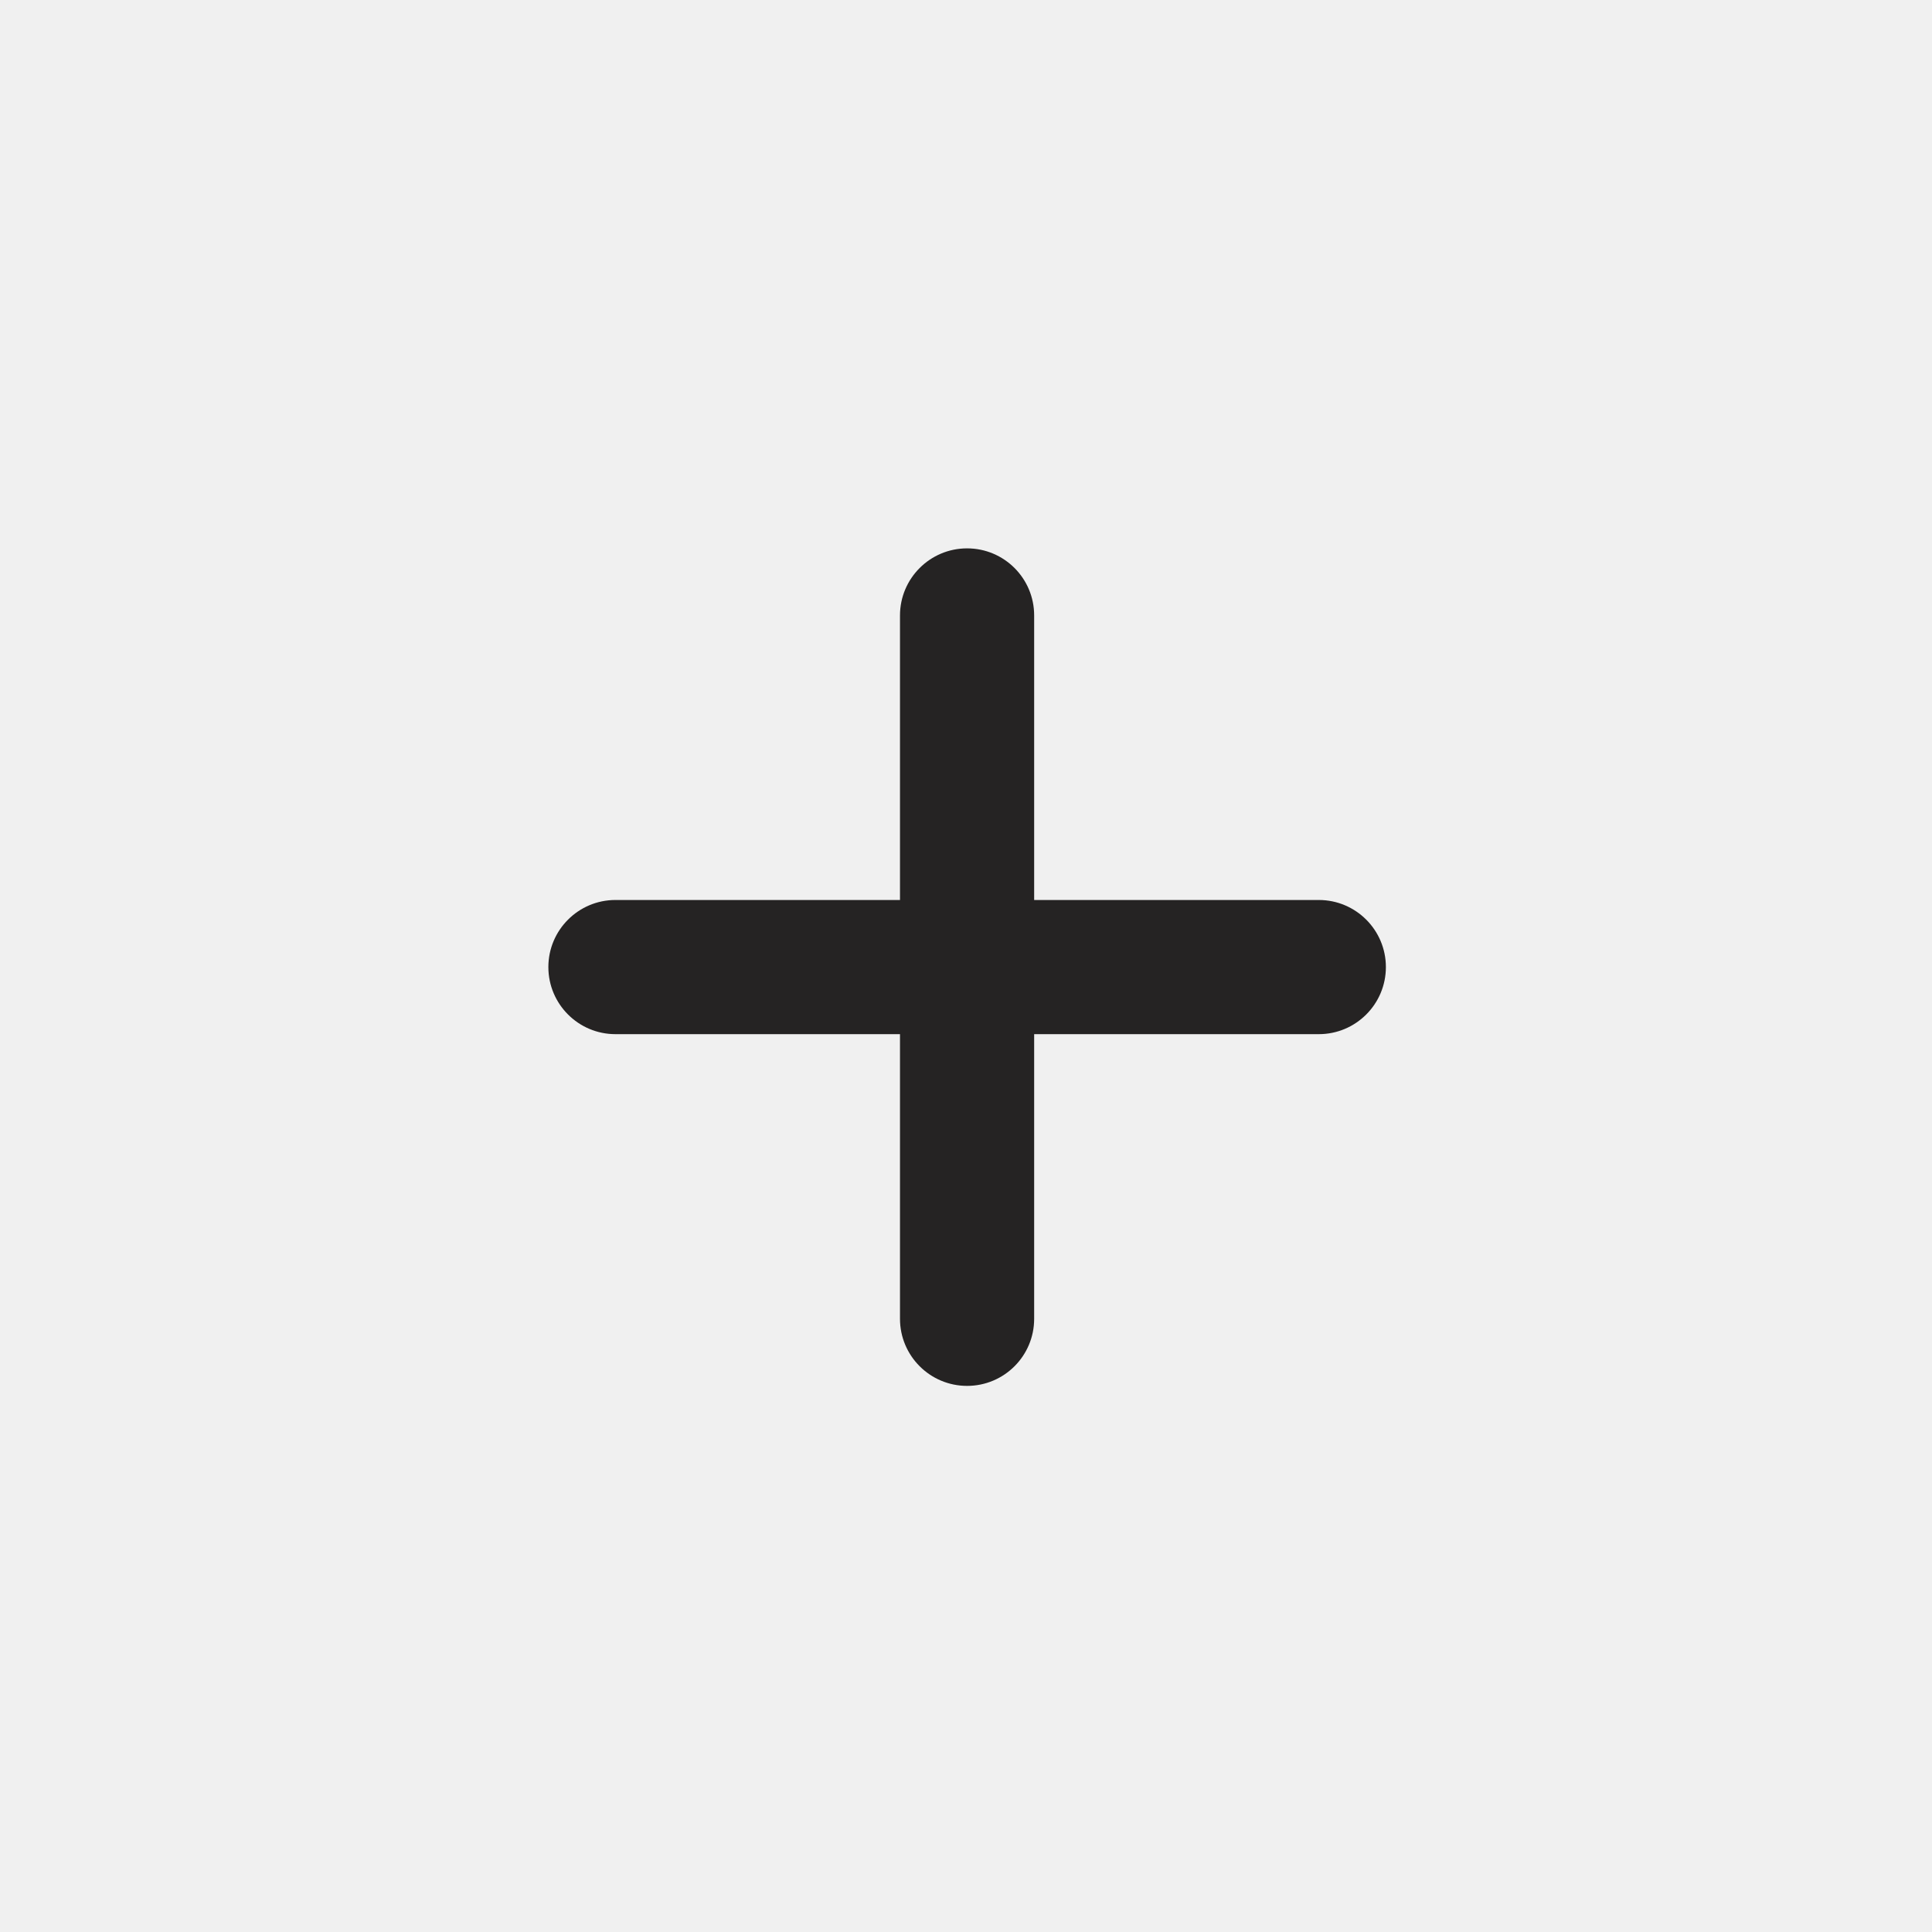
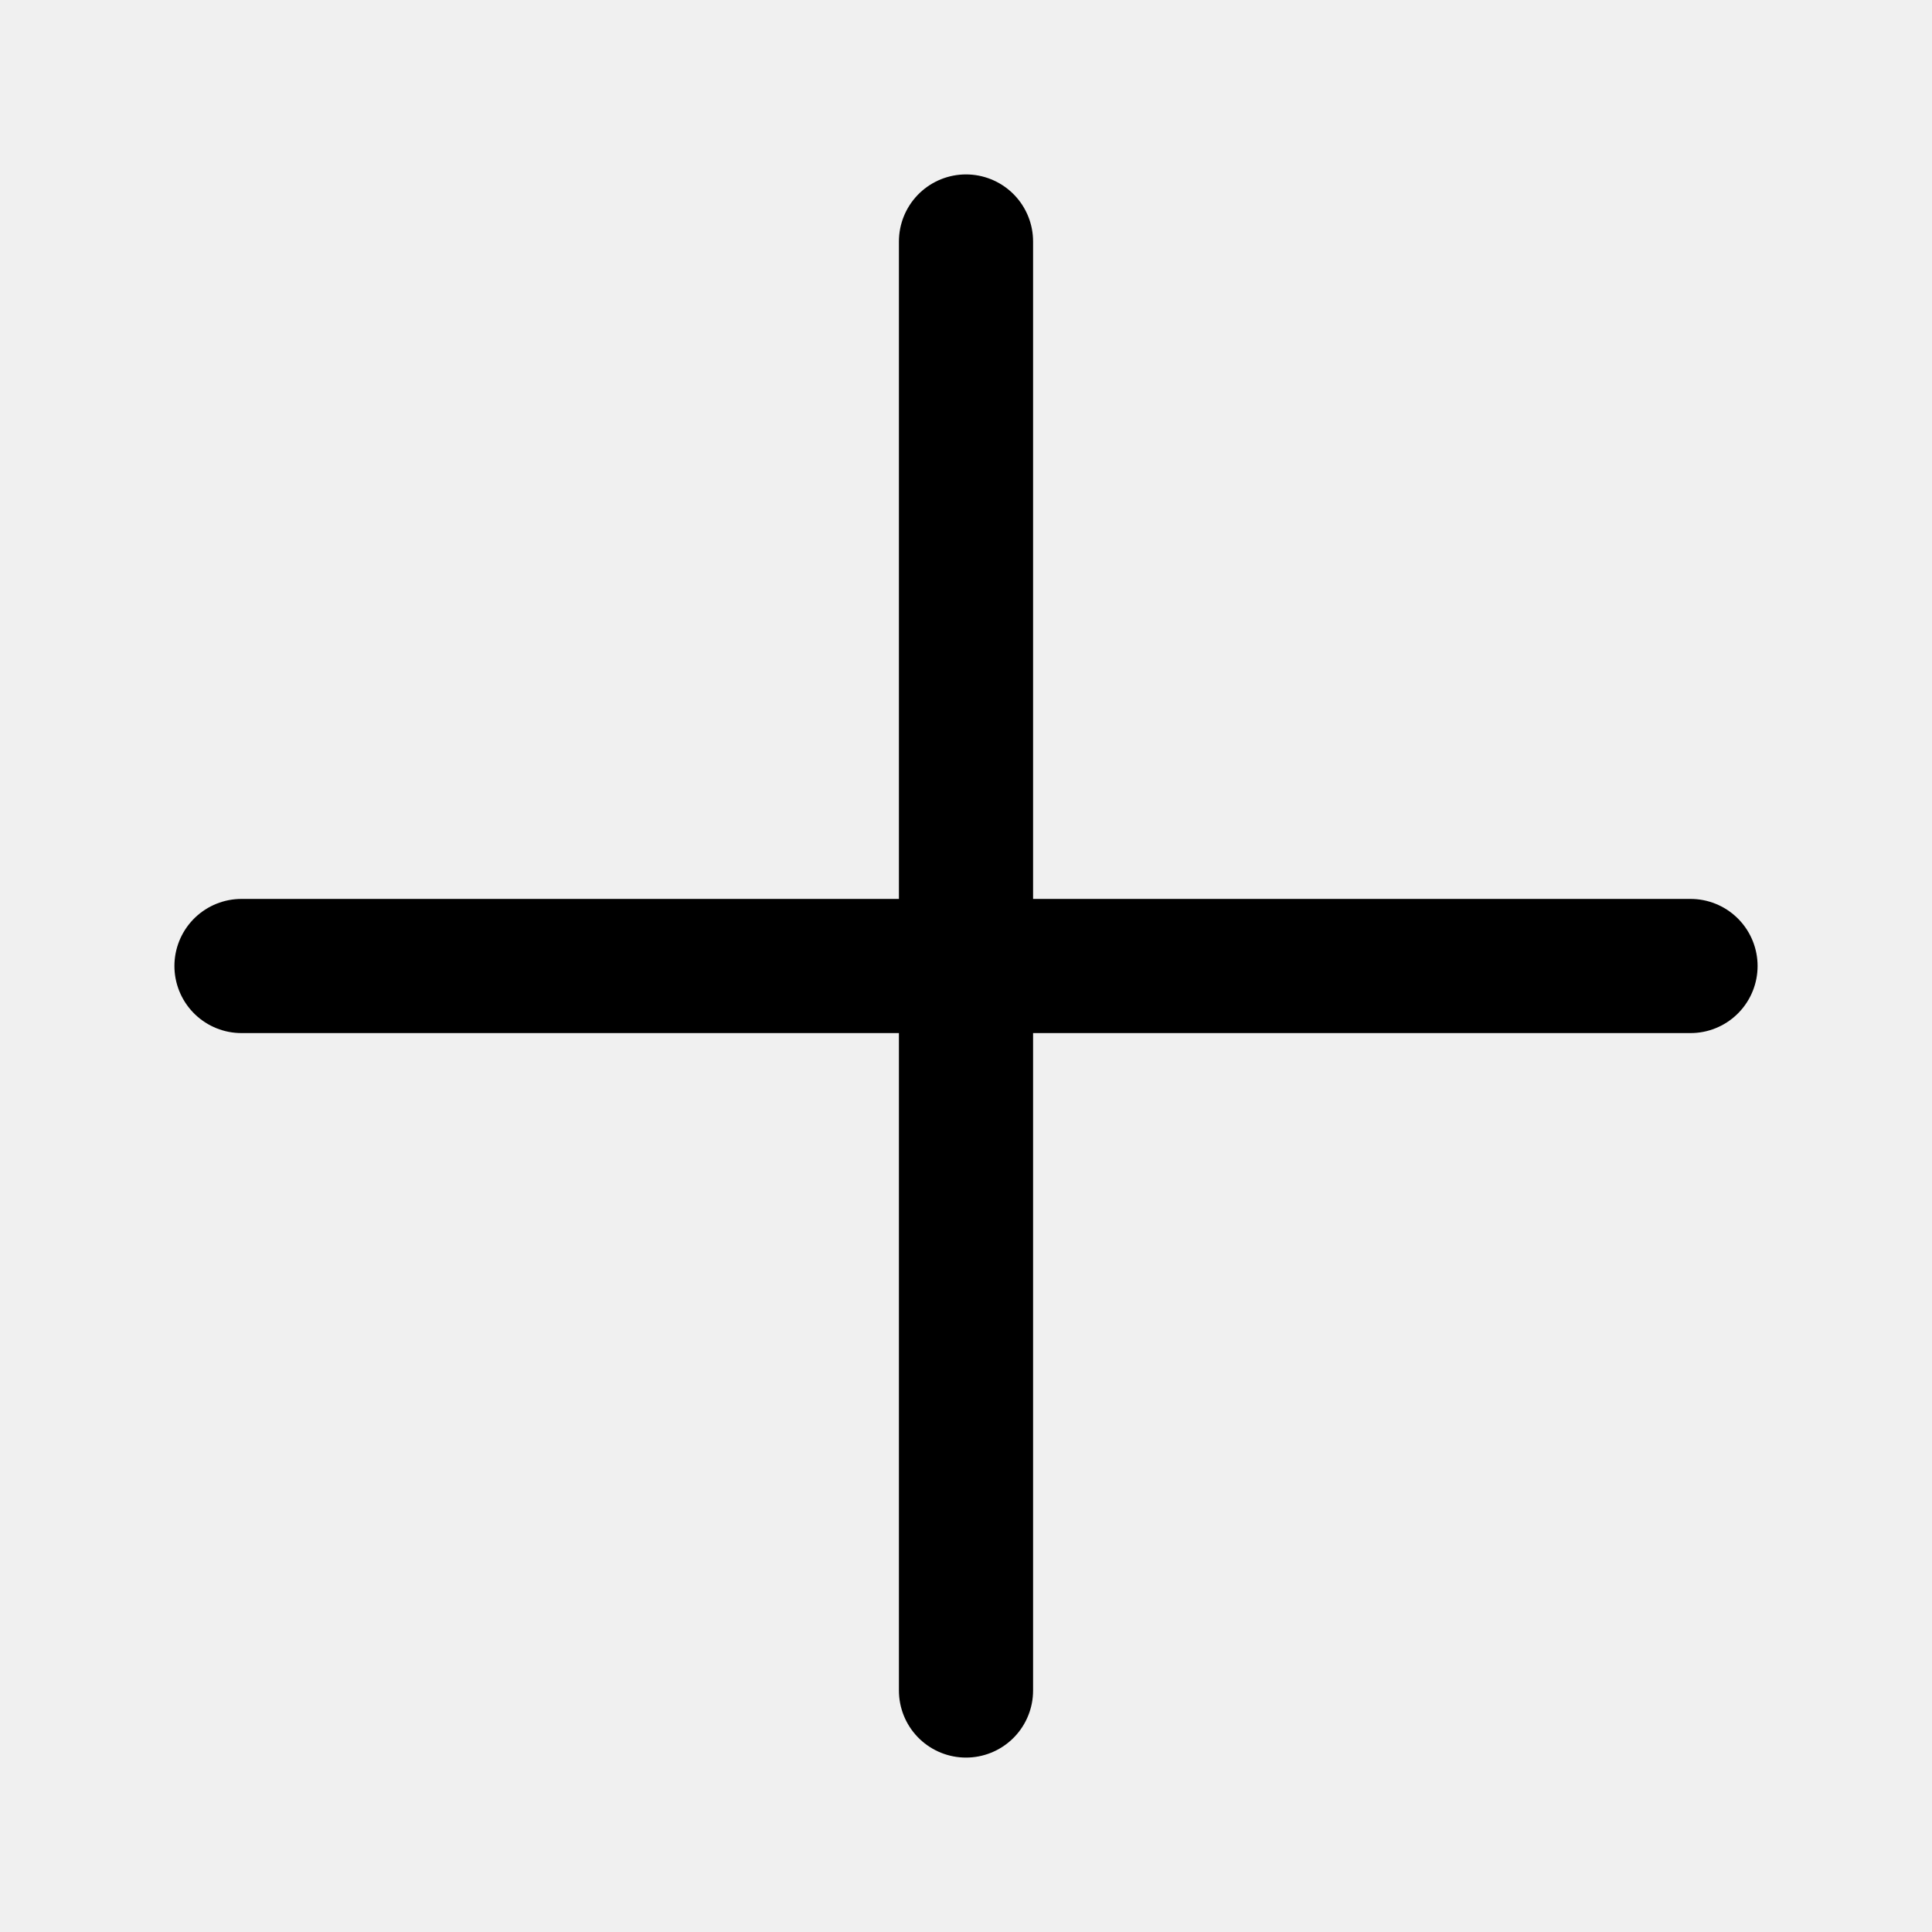
<svg xmlns="http://www.w3.org/2000/svg" width="18" height="18" viewBox="0 0 18 18" fill="none">
-   <g clip-path="url(#clip0_622_5549)">
-     <path fill-rule="evenodd" clip-rule="evenodd" d="M9.635 5.734C9.635 5.389 9.356 5.109 9.01 5.109C8.665 5.109 8.385 5.389 8.385 5.734L8.385 8.385L5.734 8.385C5.389 8.385 5.109 8.665 5.109 9.01C5.109 9.355 5.389 9.635 5.734 9.635L8.385 9.635L8.385 12.287C8.385 12.632 8.665 12.912 9.01 12.912C9.356 12.912 9.635 12.632 9.635 12.287V9.635L12.287 9.635C12.632 9.635 12.912 9.355 12.912 9.01C12.912 8.665 12.632 8.385 12.287 8.385L9.635 8.385V5.734Z" fill="#252323" />
-   </g>
-   <defs>
-     <clipPath id="clip0_622_5549">
-       <rect width="18" height="18" fill="white" />
-     </clipPath>
-   </defs>
+   <path d="M9 2.25V9M9 15.75V9M9 9H15.75M9 9H2.25" stroke="black" stroke-width="1.25" stroke-linecap="round" />
</svg>
